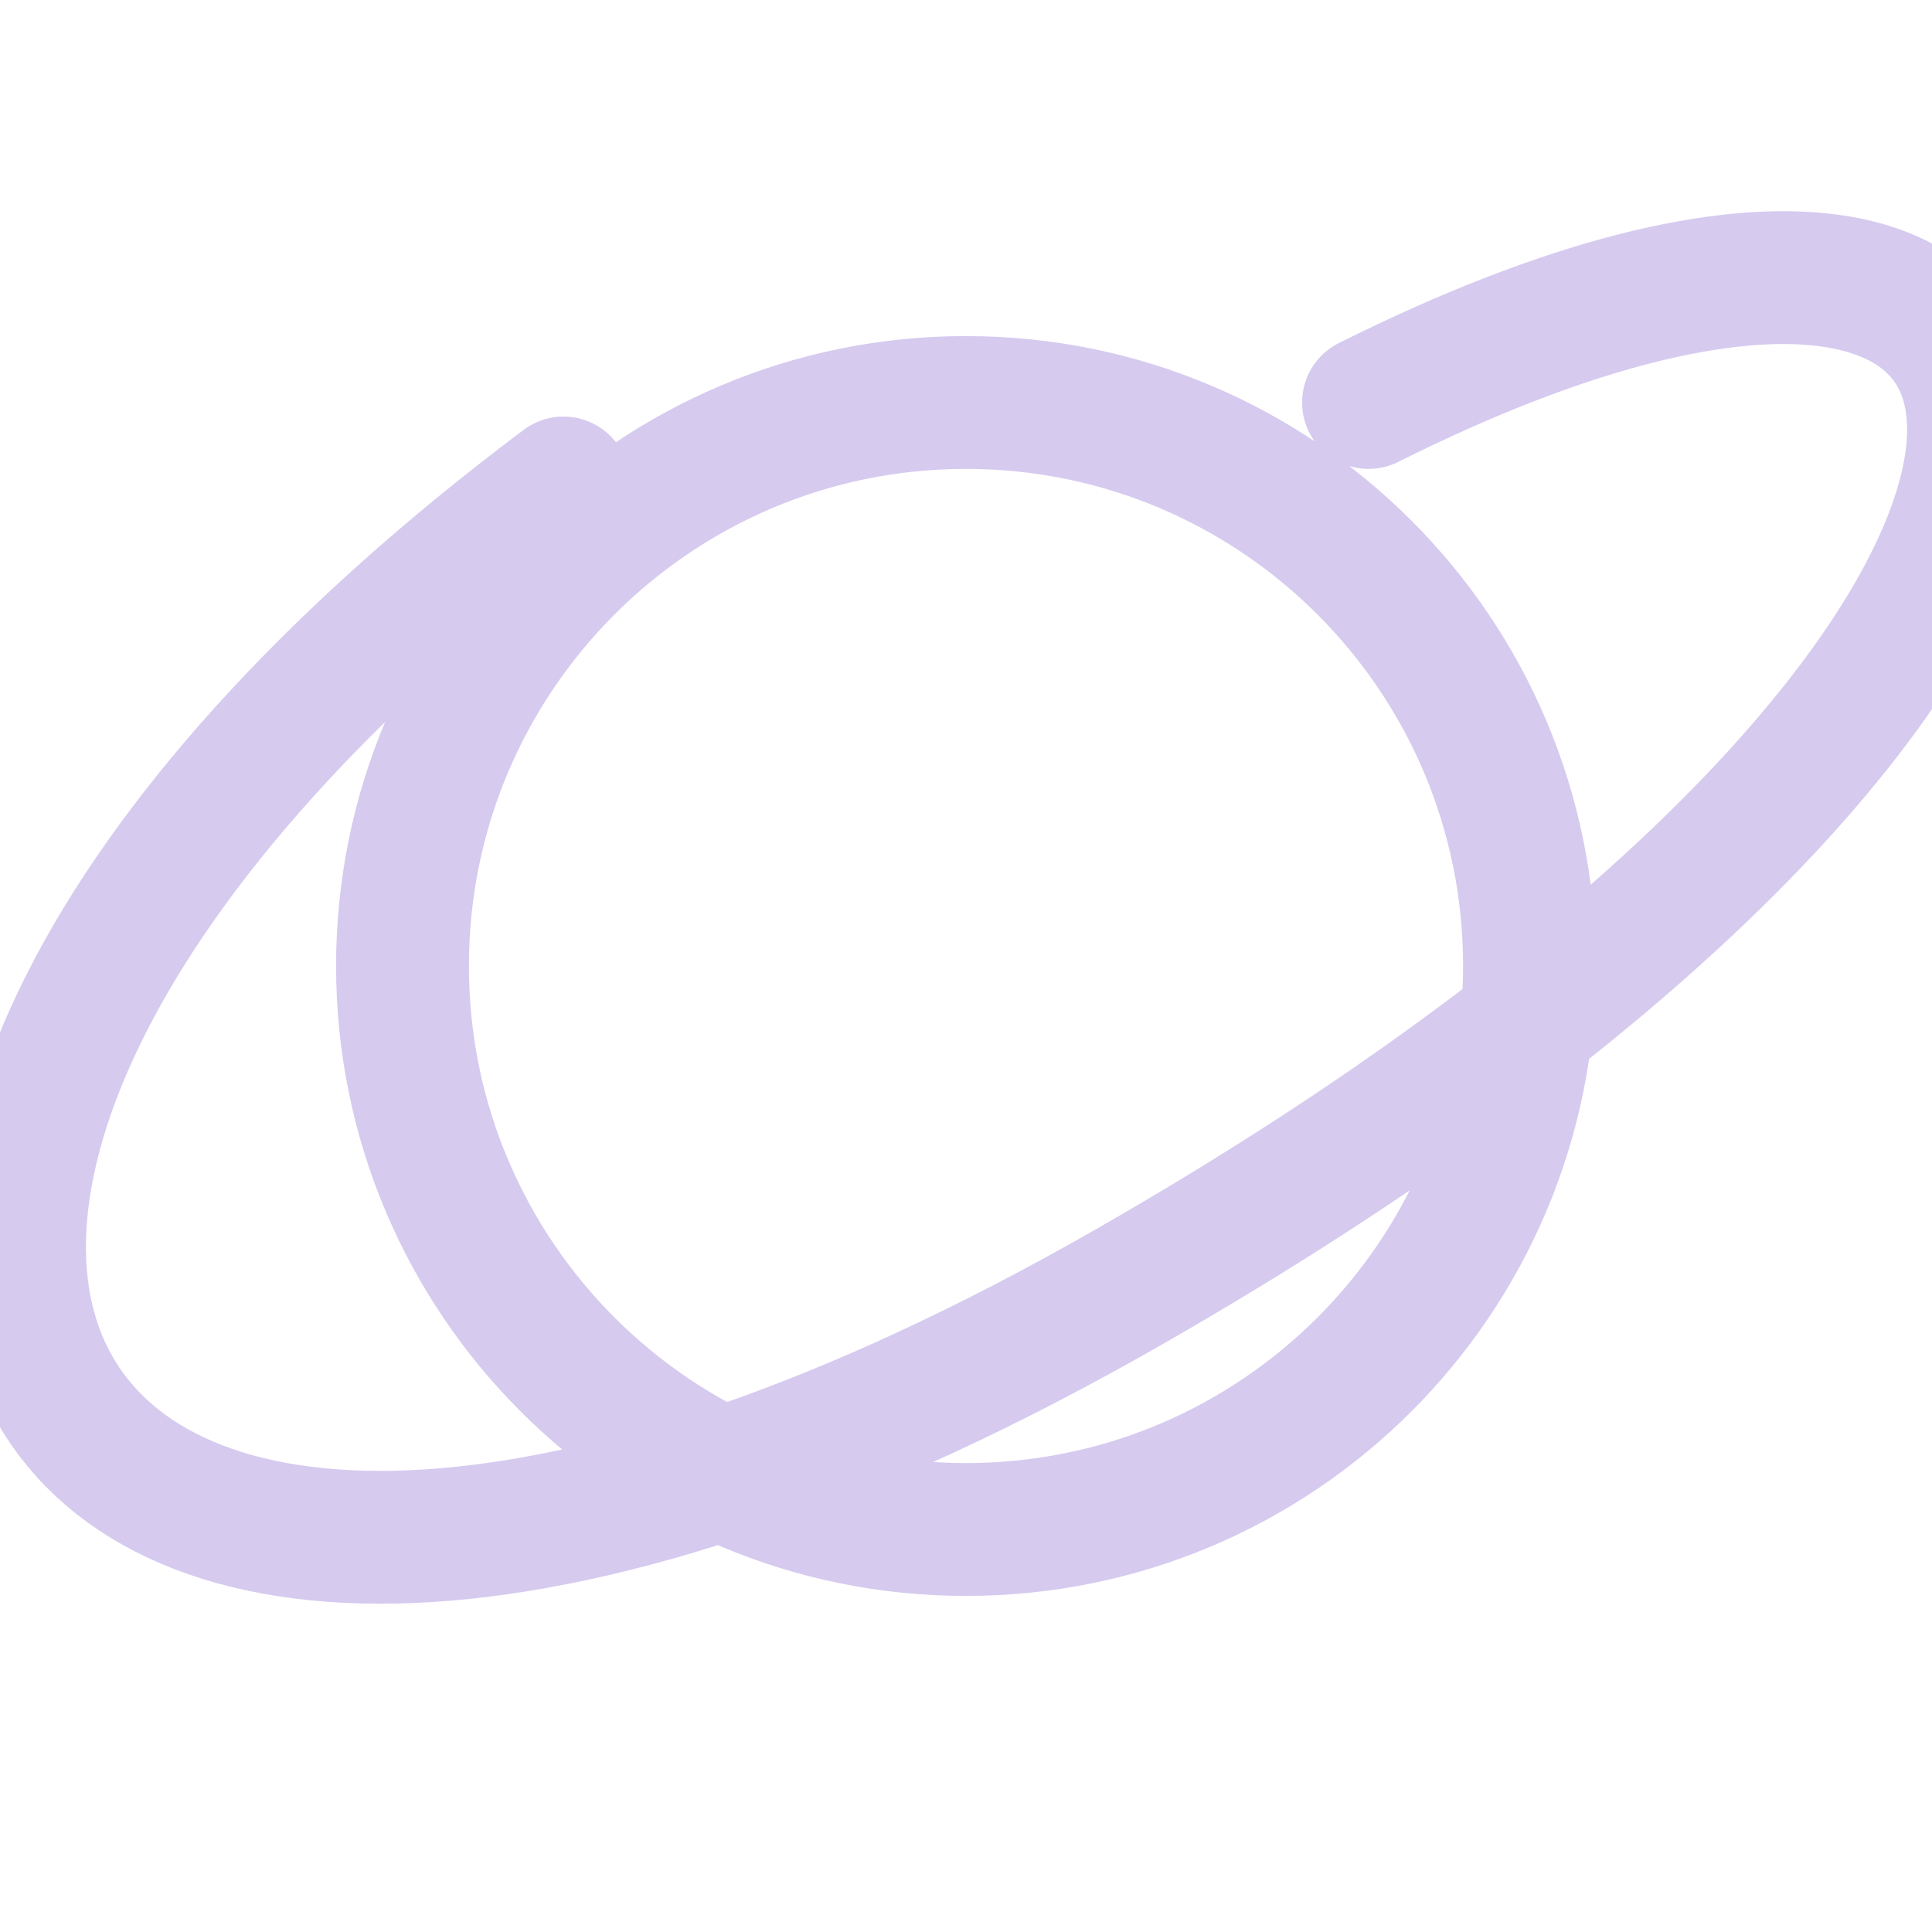
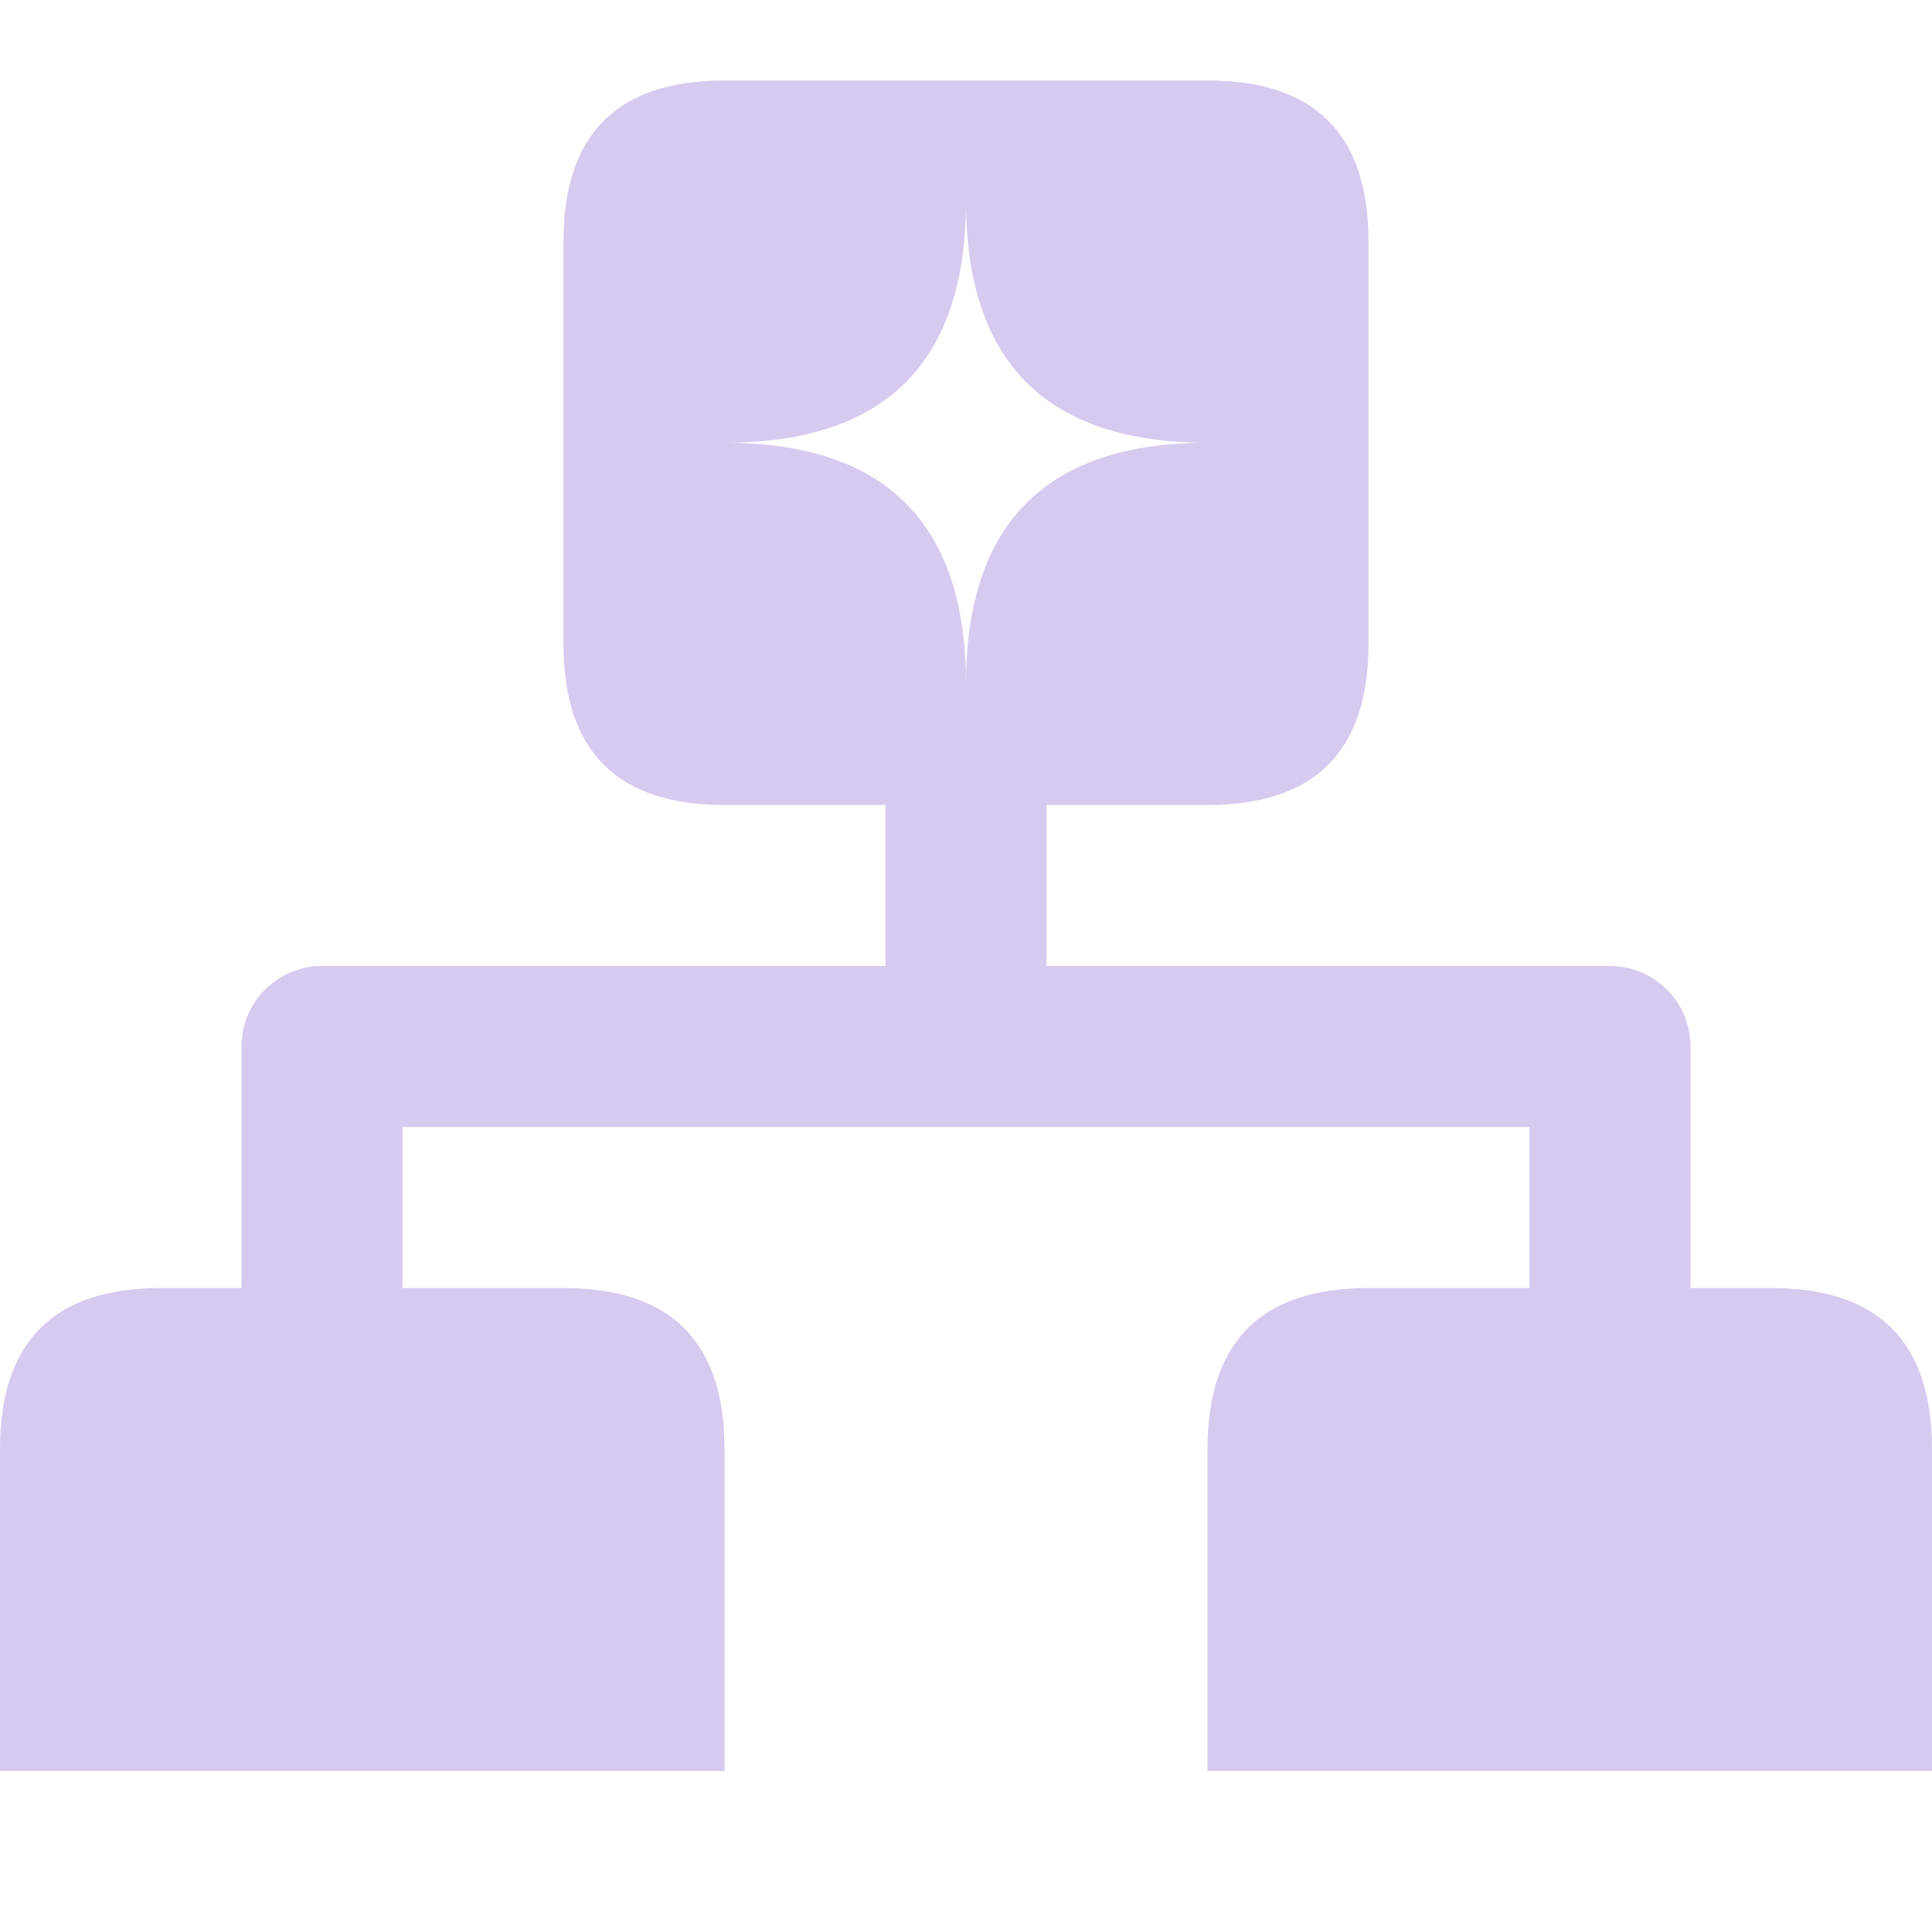
- <svg xmlns="http://www.w3.org/2000/svg" viewBox="0 0 24 24" fill="none" stroke="#d6caef" stroke-width="1.65" stroke-linecap="round" stroke-linejoin="round">
-   <path d="M12 5a7 7 0 1 0 0 14 7 7 0 0 0 0-14M7 6C-5 15 0 24 14 16S27 0 17 5" />
+ <svg xmlns="http://www.w3.org/2000/svg" viewBox="0 0 24 24">
+   <path fill="#d6caef" fill-rule="evenodd" d="M9 1h6q2 0 2 2v5q0 2-2 2H9q-2 0-2-2V3q0-2 2-2zM12 2.5q0 3 3 3q-3 0-3 3q0-3-3-3q3 0 3-3zM2 16h5q2 0 2 2v4H0v-4q0-2 2-2zM17 16h5q2 0 2 2v4h-9v-4q0-2 2-2z" />
+   <path fill="none" stroke="#d6caef" stroke-width="2" stroke-linecap="round" stroke-linejoin="round" d="M12 10v3M4 16v-3h16v3" />
+   <path fill="none" stroke="#82cbd2" stroke-width="2" stroke-linecap="round" d="" />
</svg>
